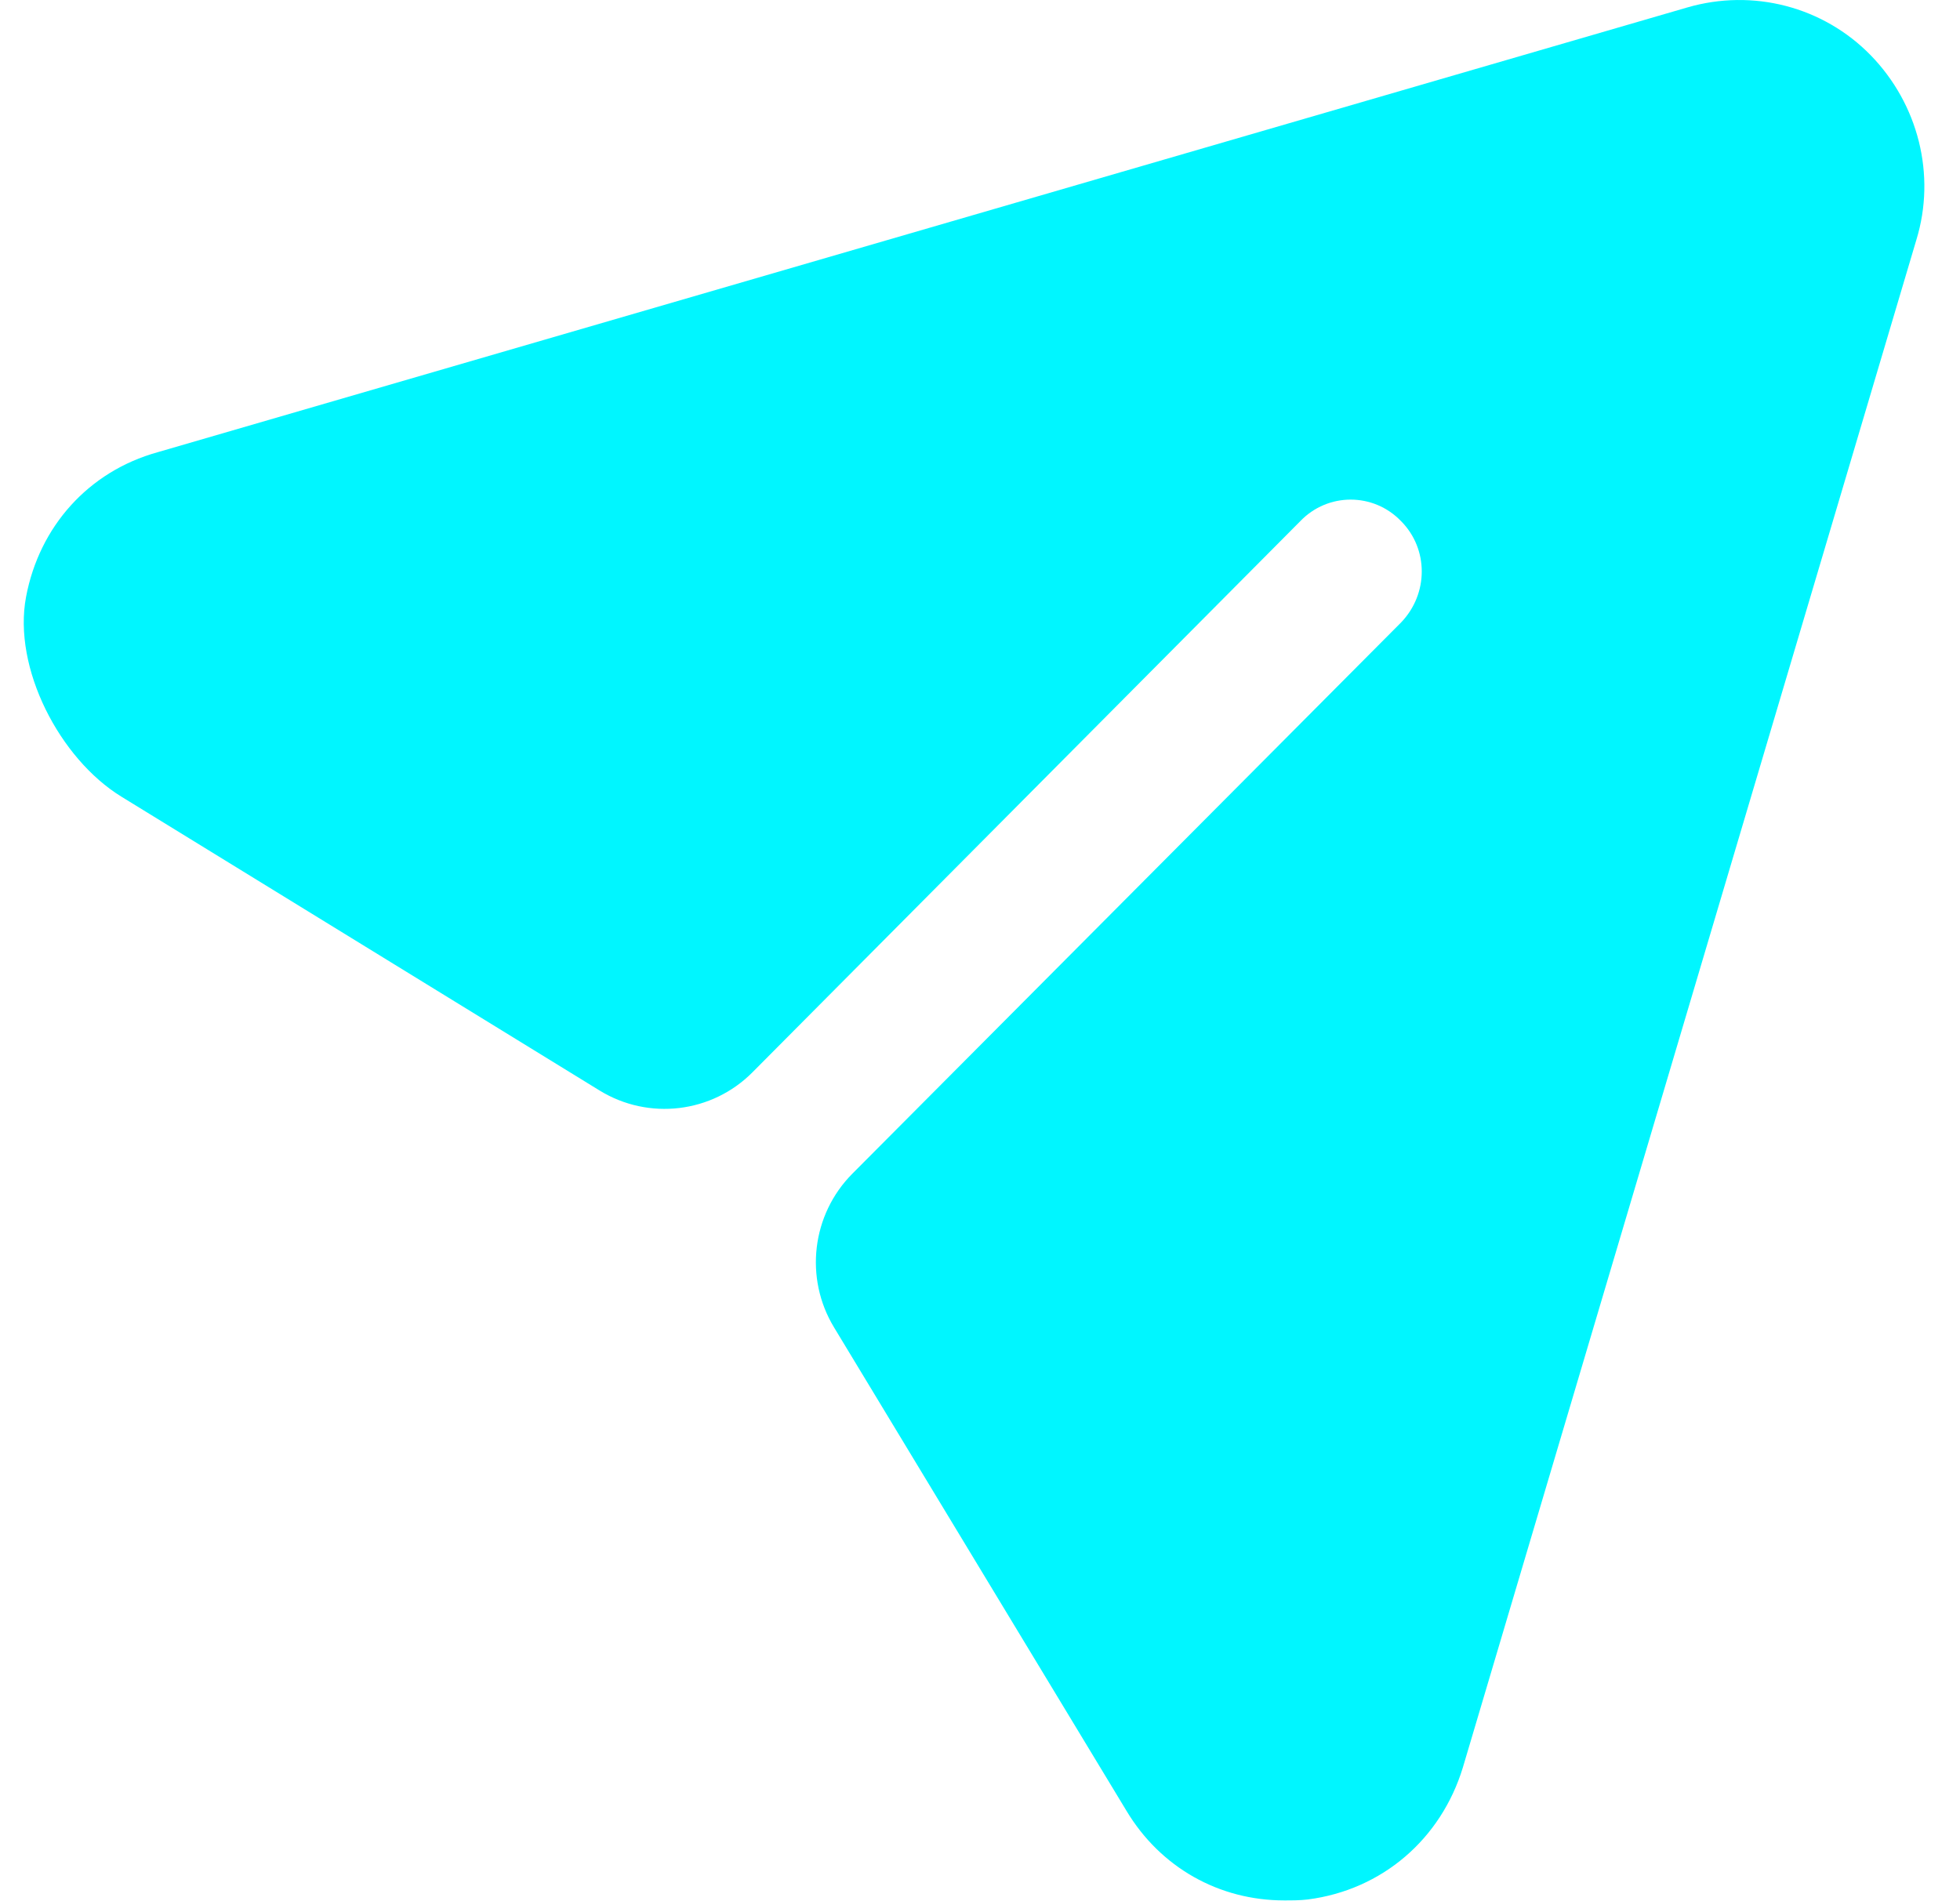
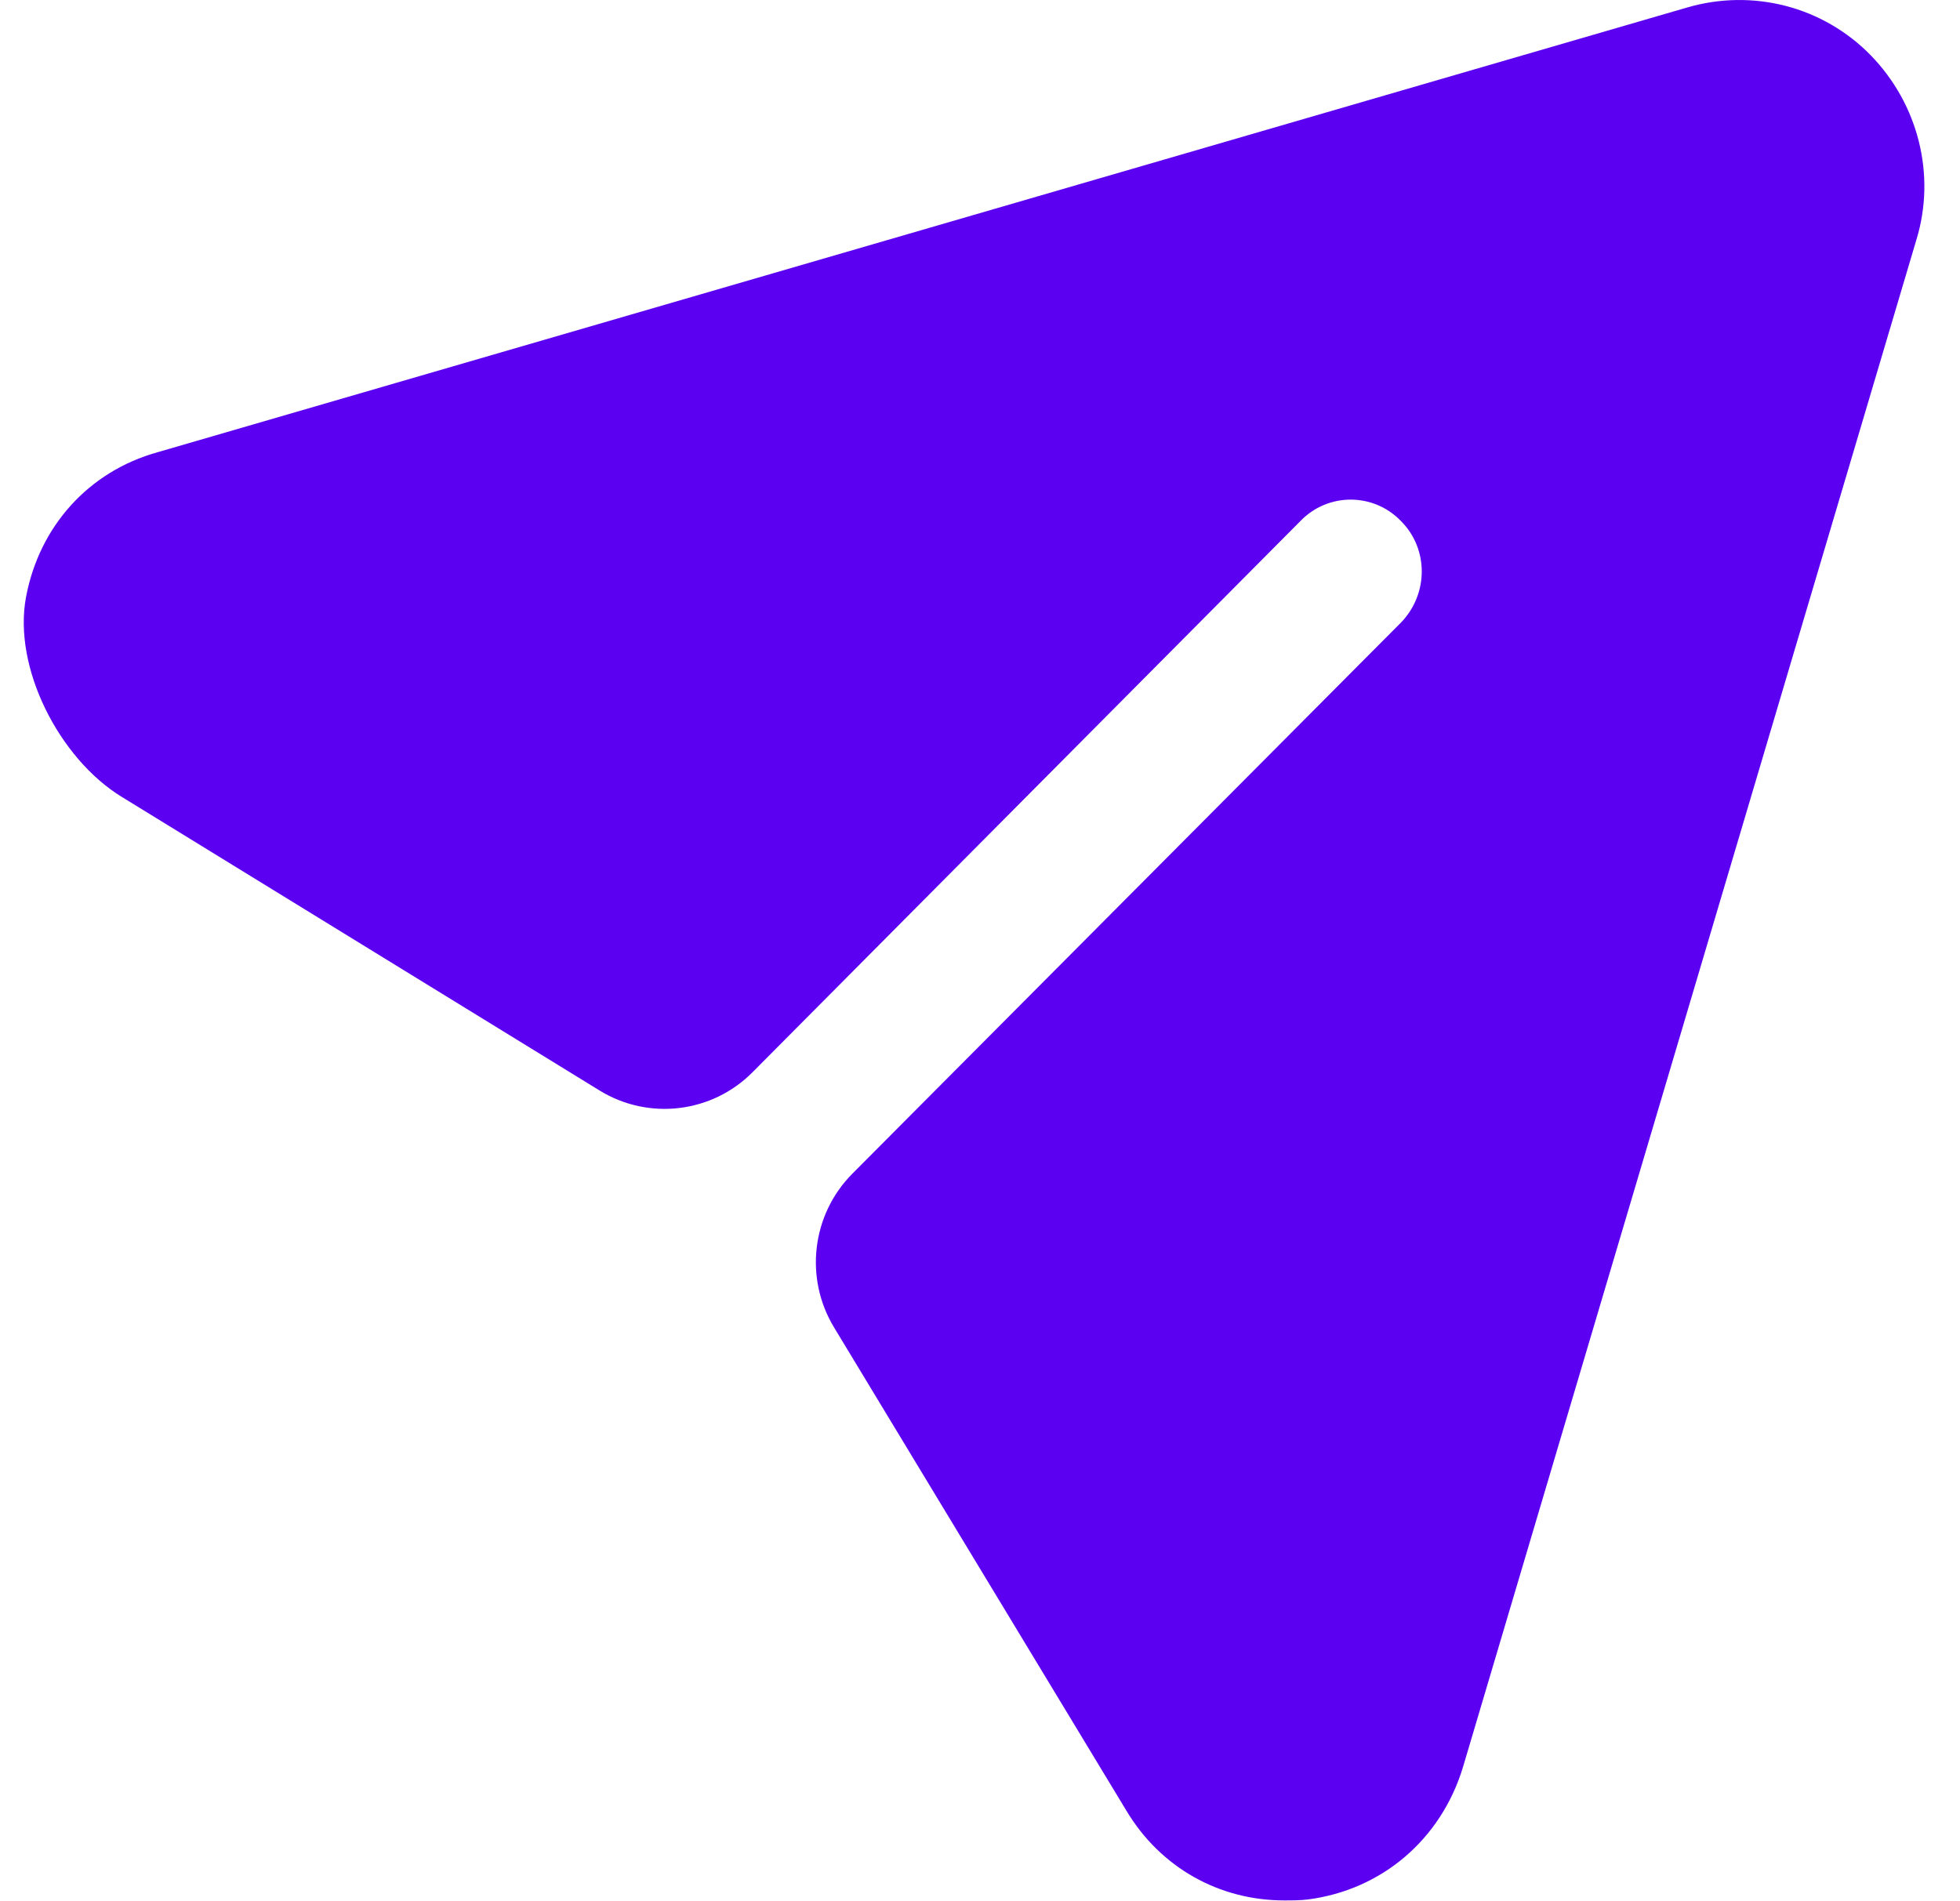
<svg xmlns="http://www.w3.org/2000/svg" width="33" height="32" viewBox="0 0 33 32" fill="none">
-   <path d="M31.497 0.931C30.696 0.11 29.512 -0.196 28.407 0.126L2.653 7.615C1.488 7.939 0.662 8.868 0.439 10.049C0.212 11.25 1.006 12.776 2.043 13.414L10.096 18.363C10.922 18.87 11.988 18.743 12.671 18.054L21.893 8.775C22.357 8.292 23.125 8.292 23.589 8.775C24.054 9.242 24.054 9.999 23.589 10.482L14.352 19.762C13.667 20.45 13.539 21.521 14.043 22.352L18.963 30.486C19.54 31.452 20.532 32 21.621 32C21.749 32 21.893 32 22.021 31.984C23.269 31.823 24.262 30.969 24.63 29.761L32.265 4.04C32.601 2.944 32.297 1.753 31.497 0.931" fill="#00F6FF" />
+   <path d="M31.497 0.931C30.696 0.11 29.512 -0.196 28.407 0.126L2.653 7.615C1.488 7.939 0.662 8.868 0.439 10.049C0.212 11.25 1.006 12.776 2.043 13.414L10.096 18.363C10.922 18.87 11.988 18.743 12.671 18.054L21.893 8.775C22.357 8.292 23.125 8.292 23.589 8.775C24.054 9.242 24.054 9.999 23.589 10.482L14.352 19.762C13.667 20.45 13.539 21.521 14.043 22.352L18.963 30.486C19.54 31.452 20.532 32 21.621 32C21.749 32 21.893 32 22.021 31.984C23.269 31.823 24.262 30.969 24.63 29.761L32.265 4.04C32.601 2.944 32.297 1.753 31.497 0.931" fill="url(#paint0_linear_310_509)" />
+   <defs>
+     <linearGradient id="paint0_linear_310_509" x1="0" y1="0" x2="1" y2="1" gradientUnits="userSpaceOnUse">
+       <stop offset="0%" stop-color="#E3D9F5" />
+       <stop offset="20%" stop-color="#D0B7F1" />
+       <stop offset="42%" stop-color="#B28CF4" />
+       <stop offset="55%" stop-color="#9A5BF4" />
+       <stop offset="72%" stop-color="#7D2DF4" />
+       <stop offset="100%" stop-color="#5B00F1" />
+     </linearGradient>
+   </defs>
</svg>
